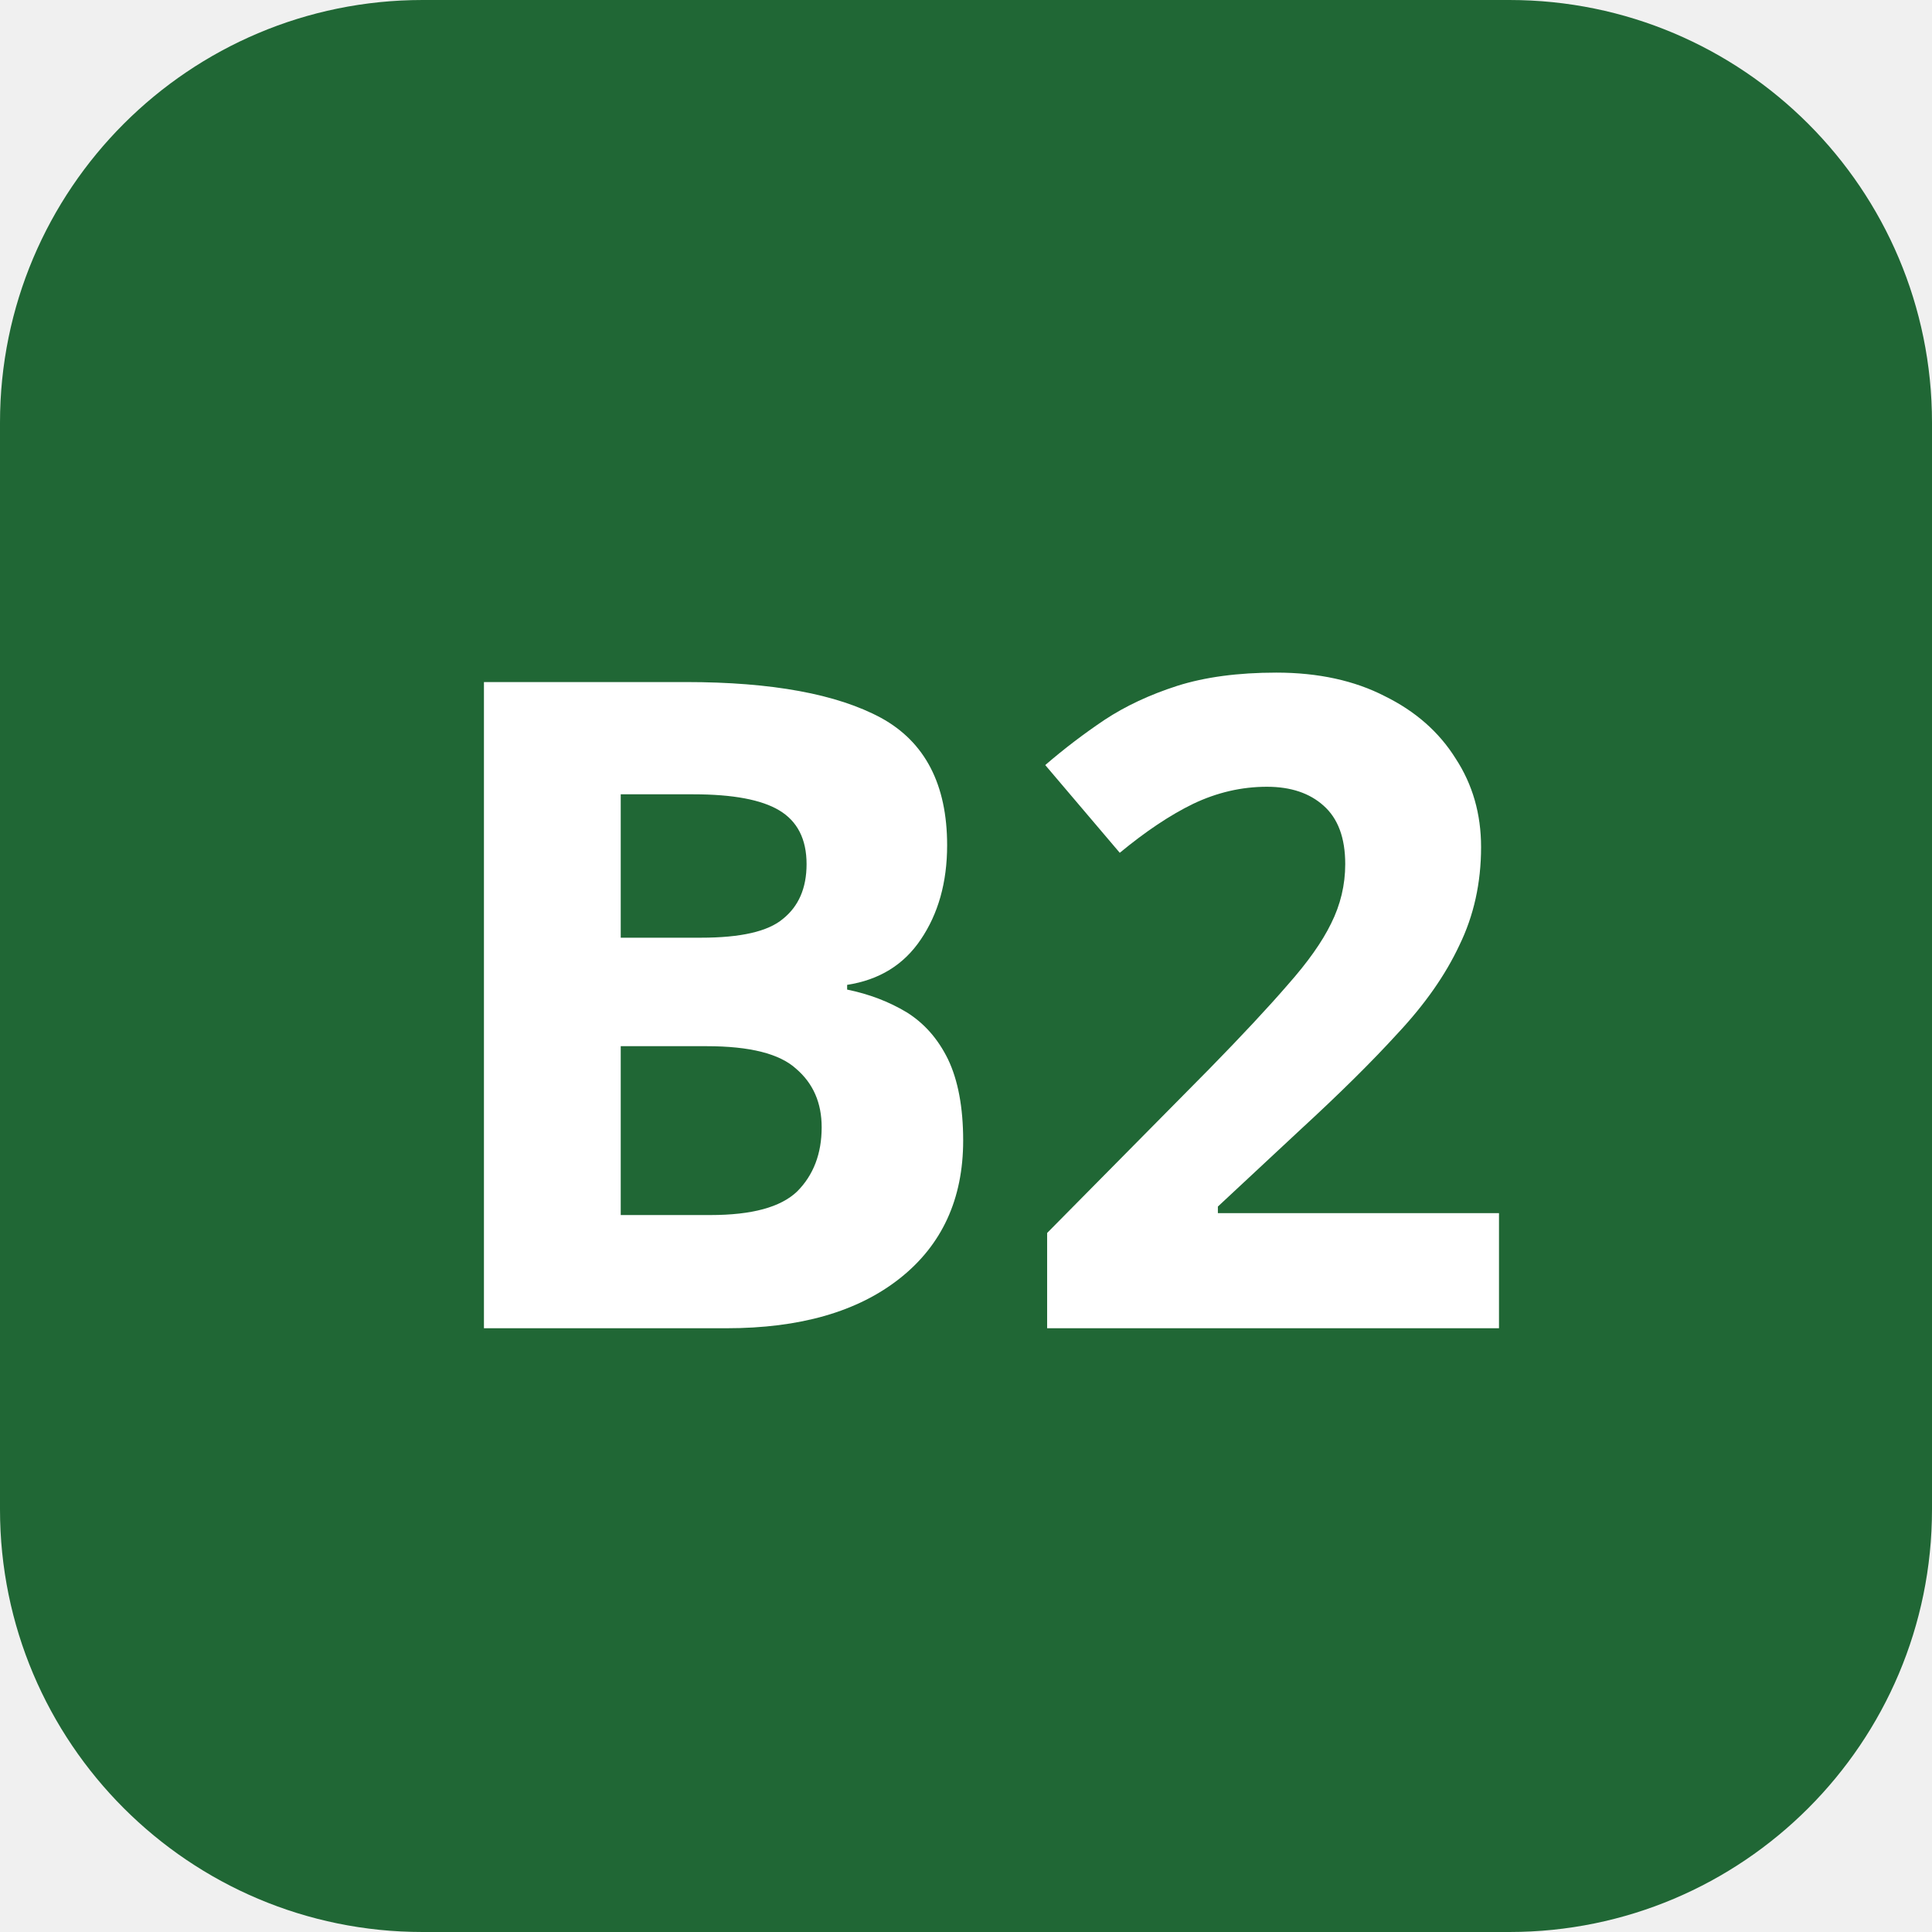
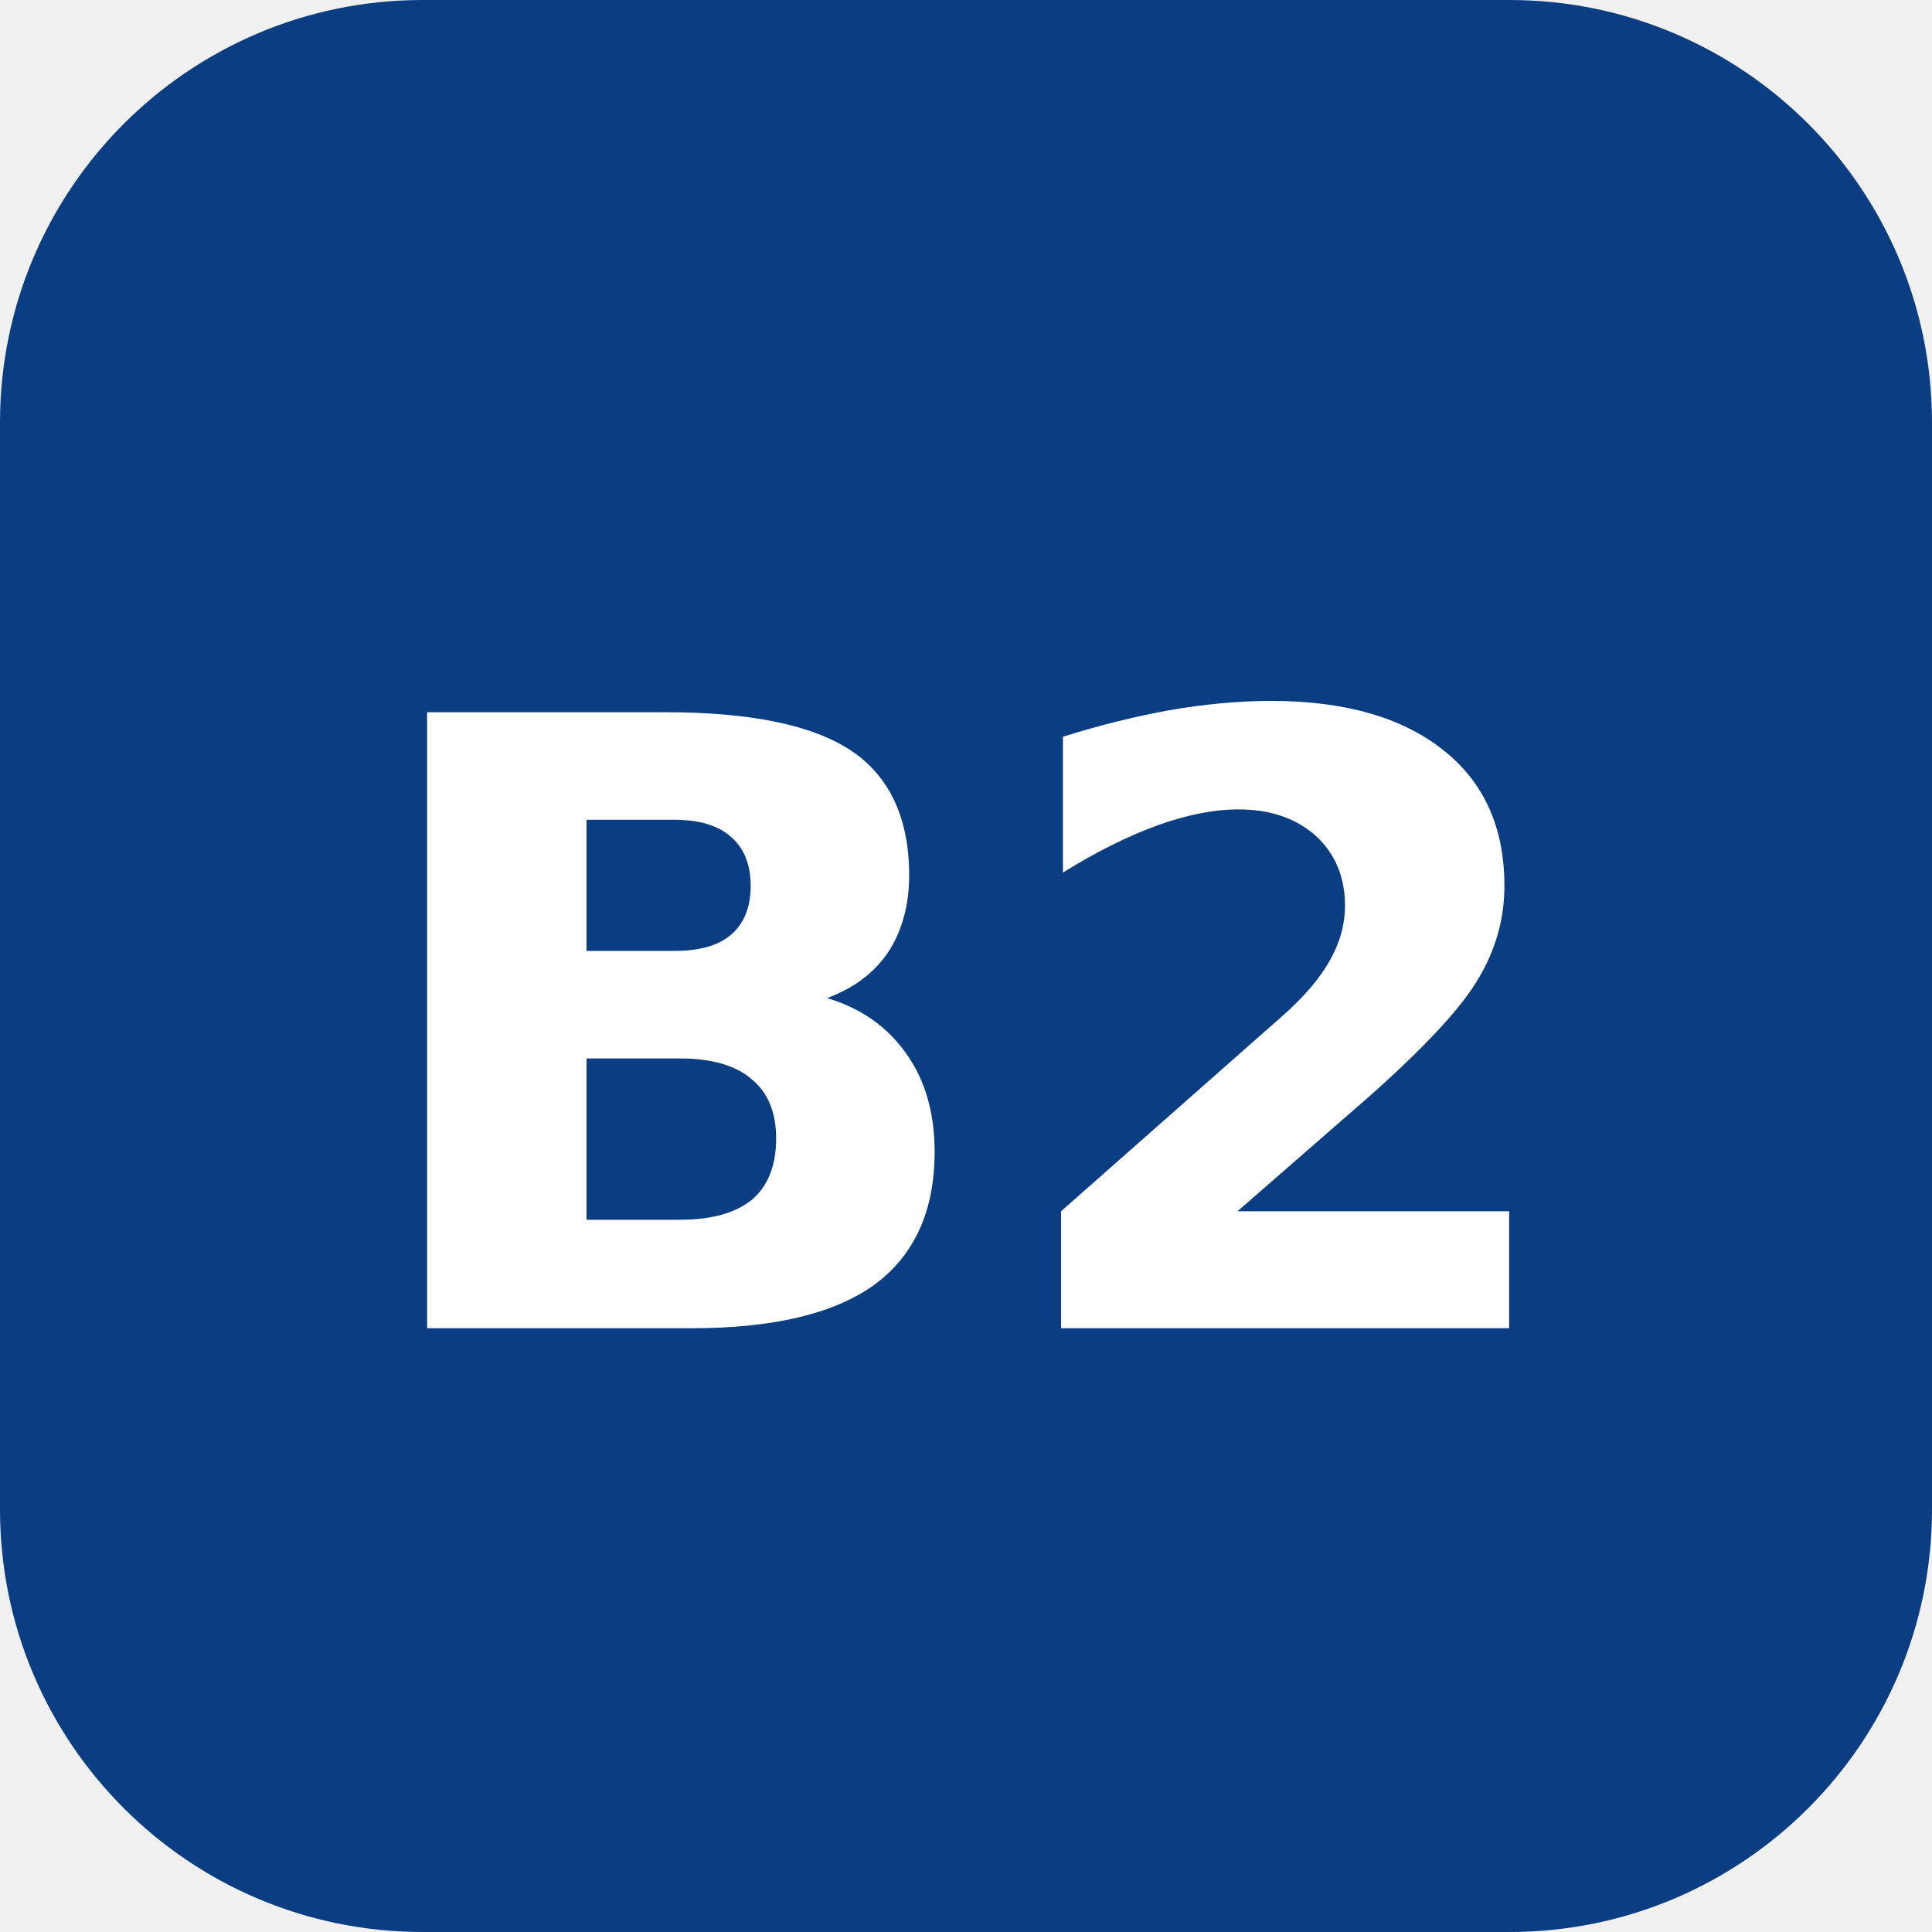
<svg xmlns="http://www.w3.org/2000/svg" viewBox="0 0 32 32">
-   <rect width="32" height="32" rx="7" fill="#206735" />
-   <text x="16" y="22" font-family="Outfit,Verdana,sans-serif" font-size="15" font-weight="900" text-anchor="middle" fill="#fff">B2</text>
+   <rect width="32" height="32" rx="7" fill="#0A3D82" />
+   <text x="16" y="22" font-family="Verdana,DejaVu Sans,sans-serif" font-size="14" font-weight="700" text-anchor="middle" fill="#ffffff">B2</text>
</svg>
